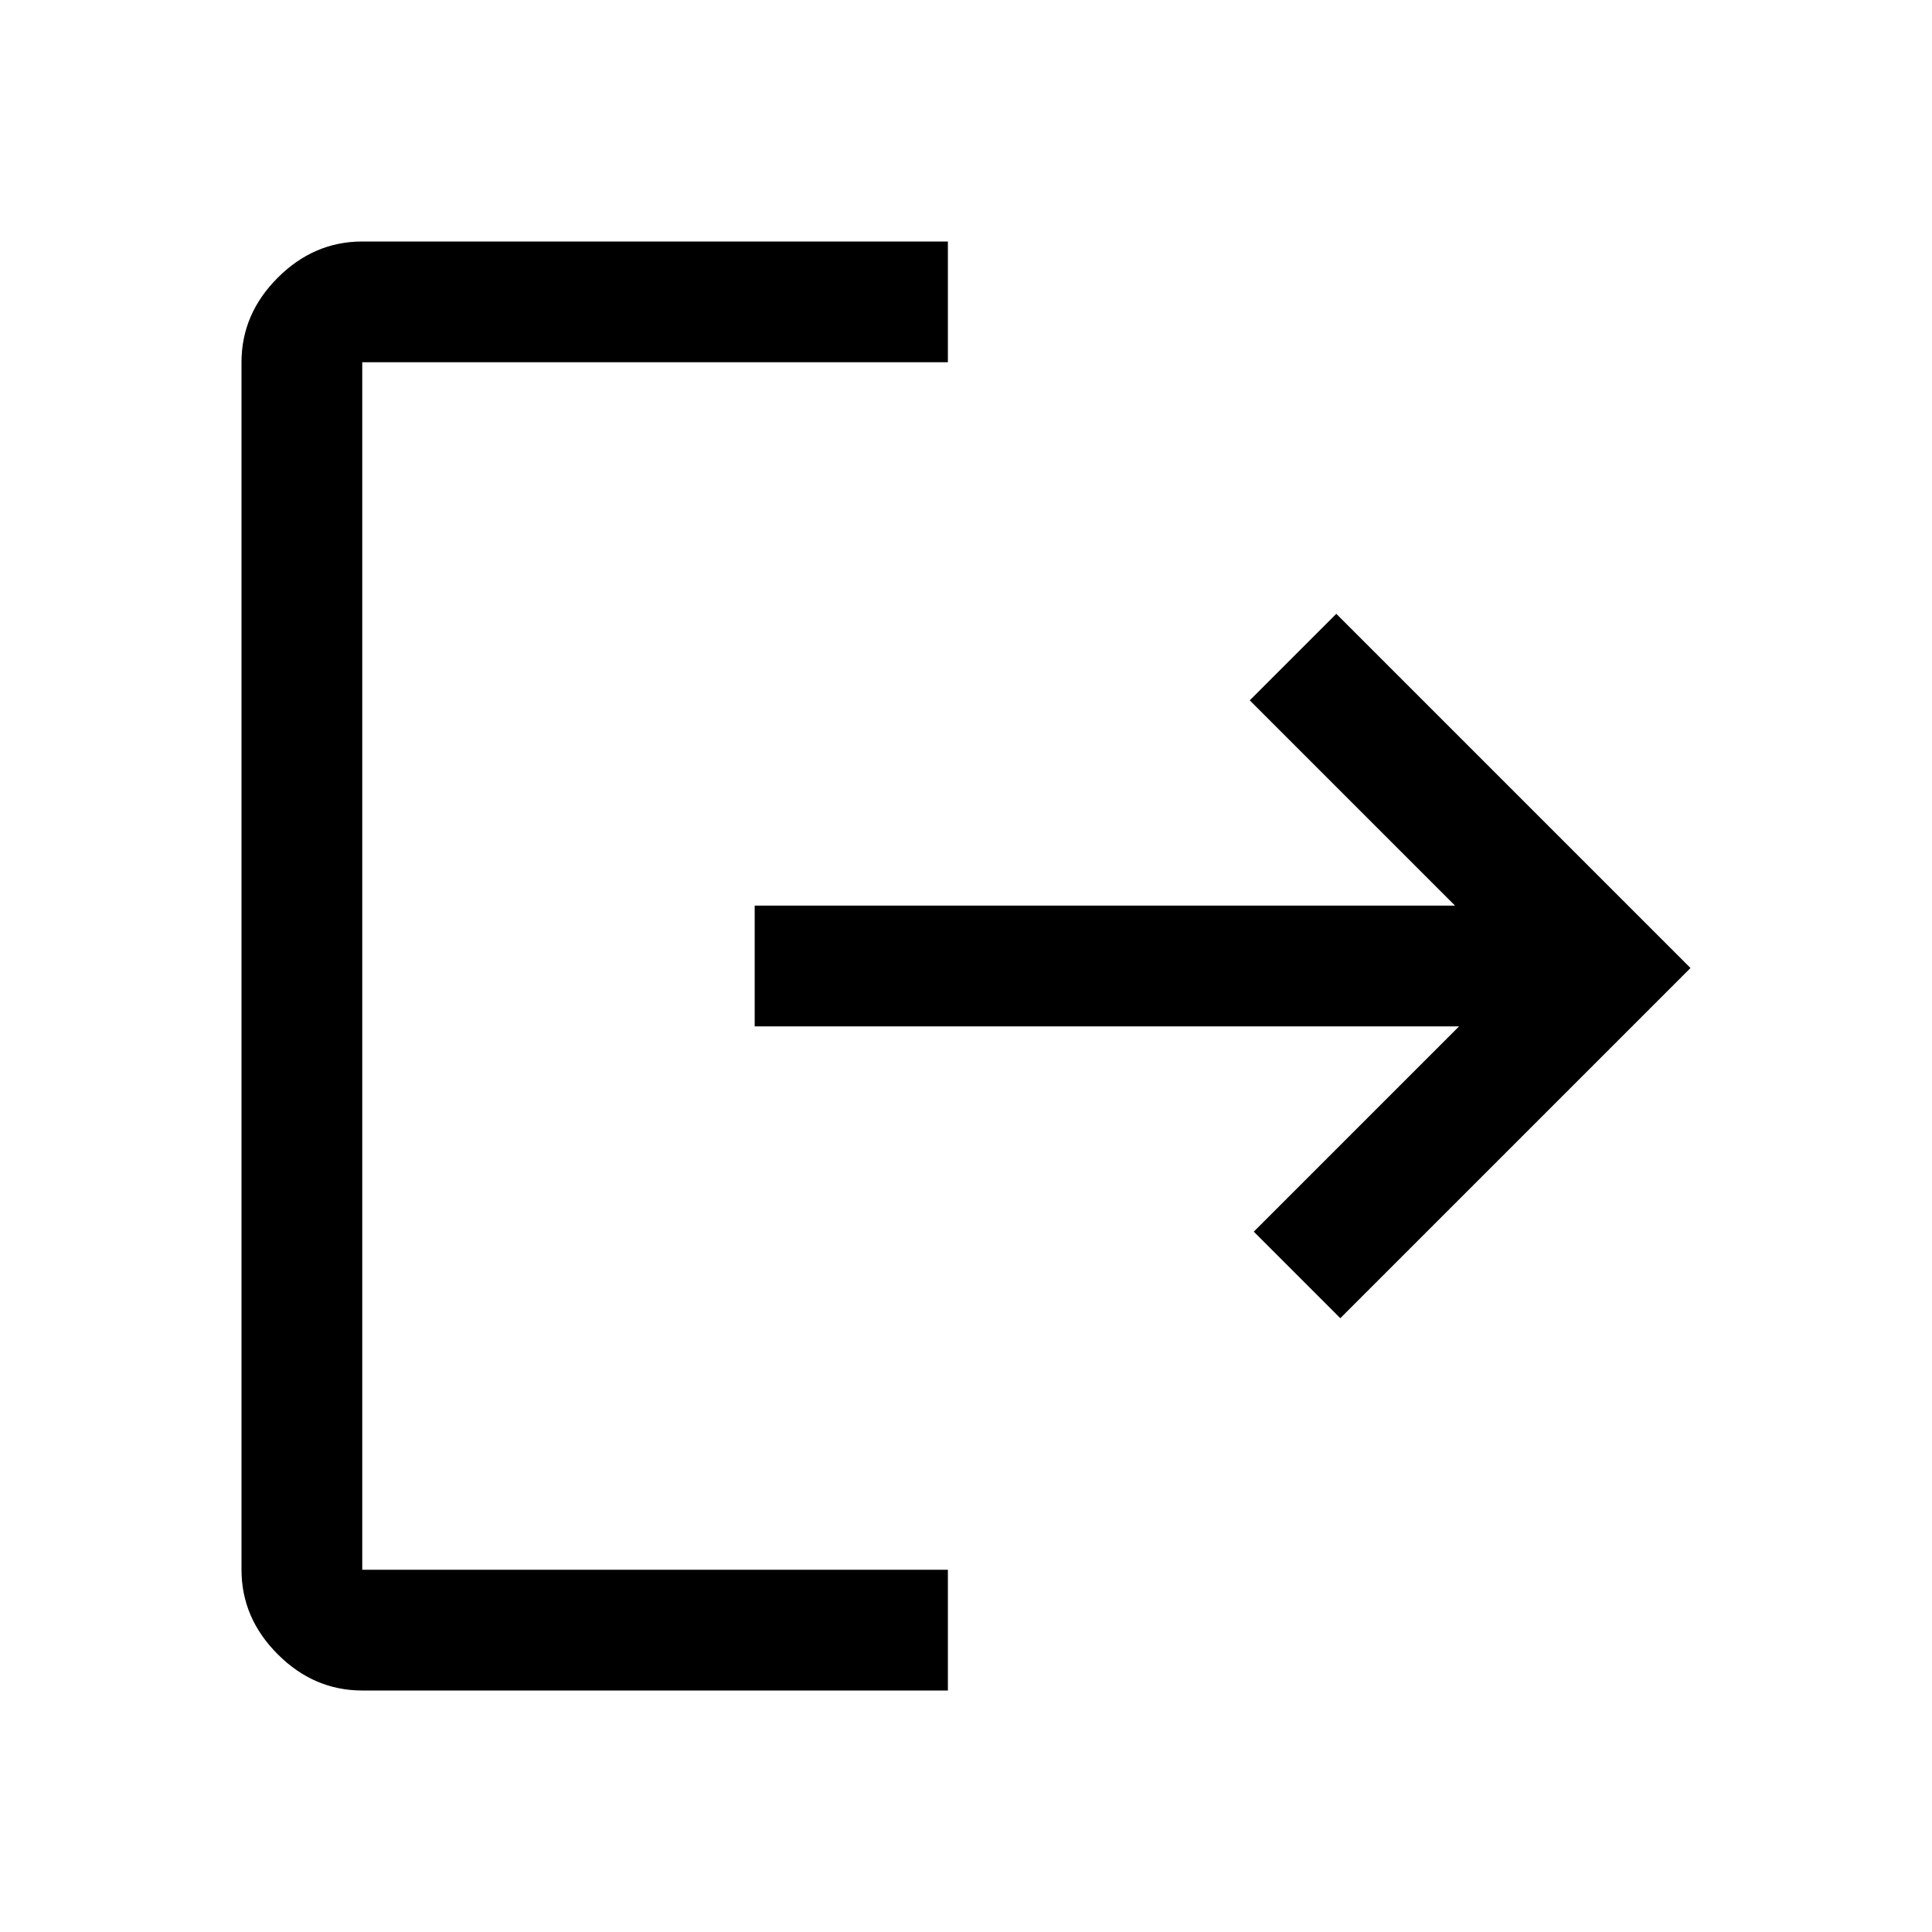
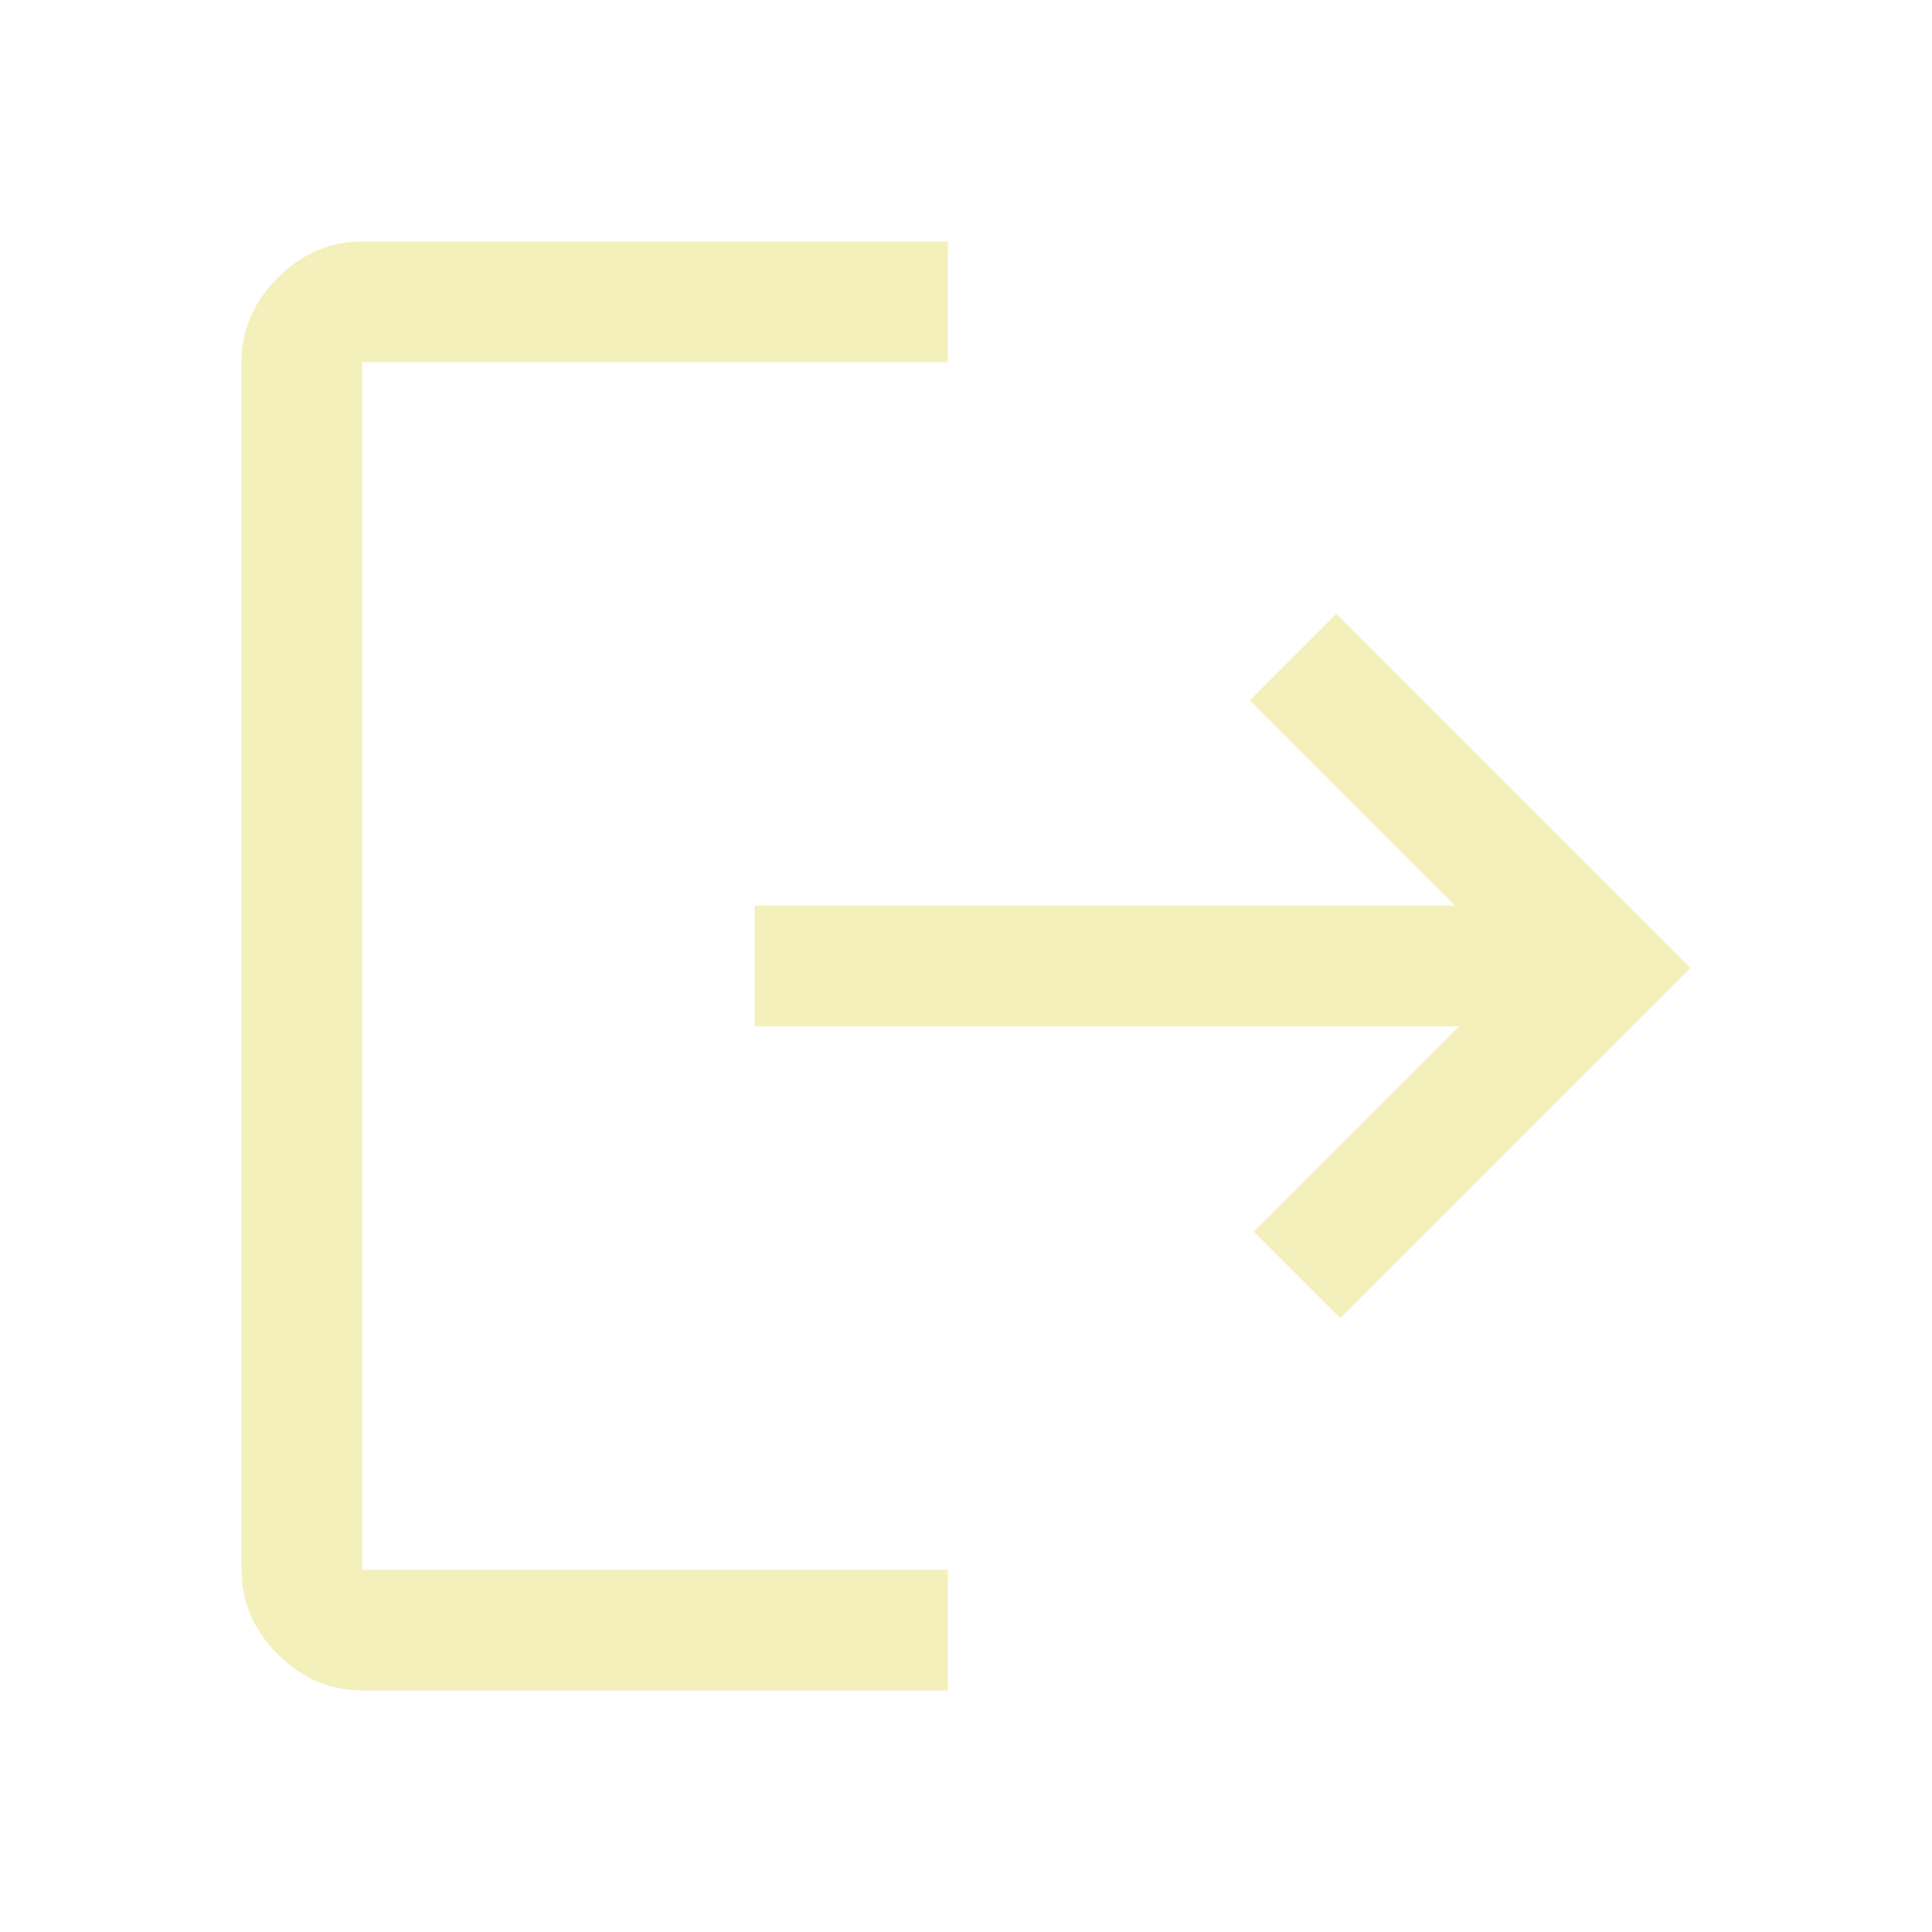
<svg xmlns="http://www.w3.org/2000/svg" height="48" viewBox="0 96 960 960" width="48">
-   <path d="M180 936q-24 0-42-18t-18-42V276q0-24 18-42t42-18h291v60H180v600h291v60H180Zm486-185-43-43 102-102H375v-60h348L621 444l43-43 176 176-174 174Z" />
+   <path d="M180 936q-24 0-42-18t-18-42V276q0-24 18-42t42-18h291v60H180v600h291v60H180Zm486-185-43-43 102-102H375v-60h348L621 444l43-43 176 176-174 174Z" fill="#f4f0bb" />
</svg>
